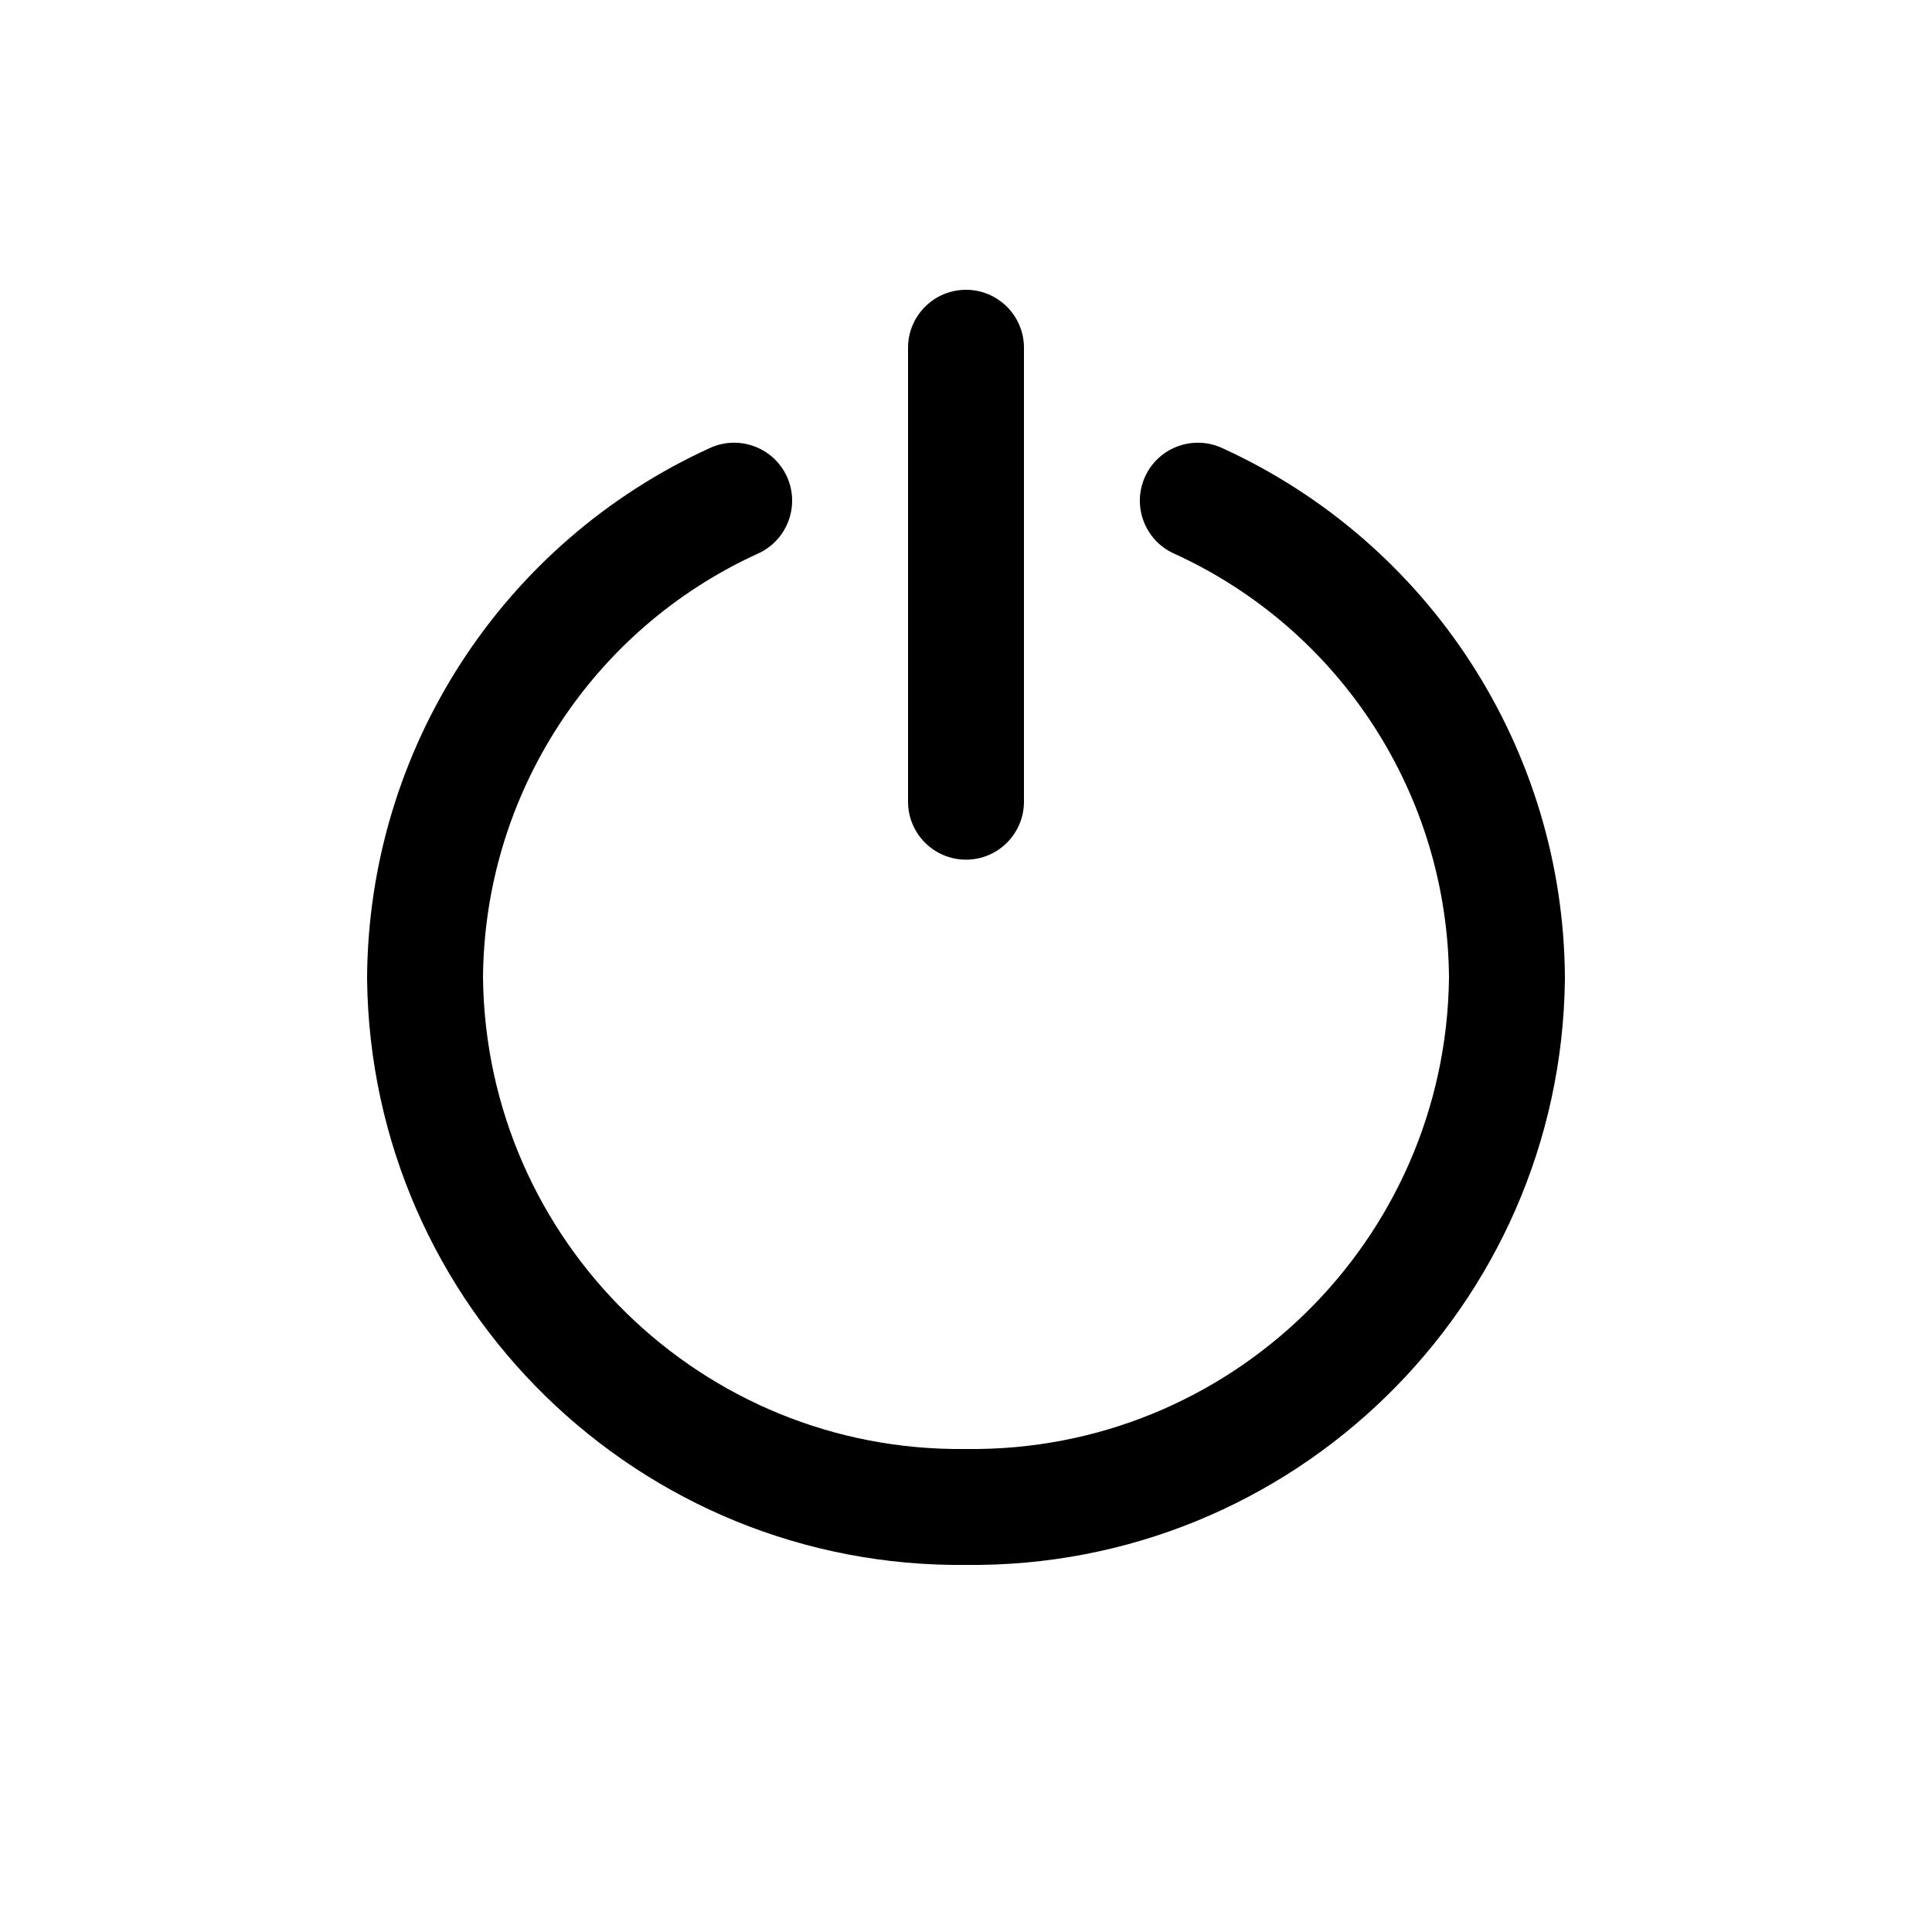
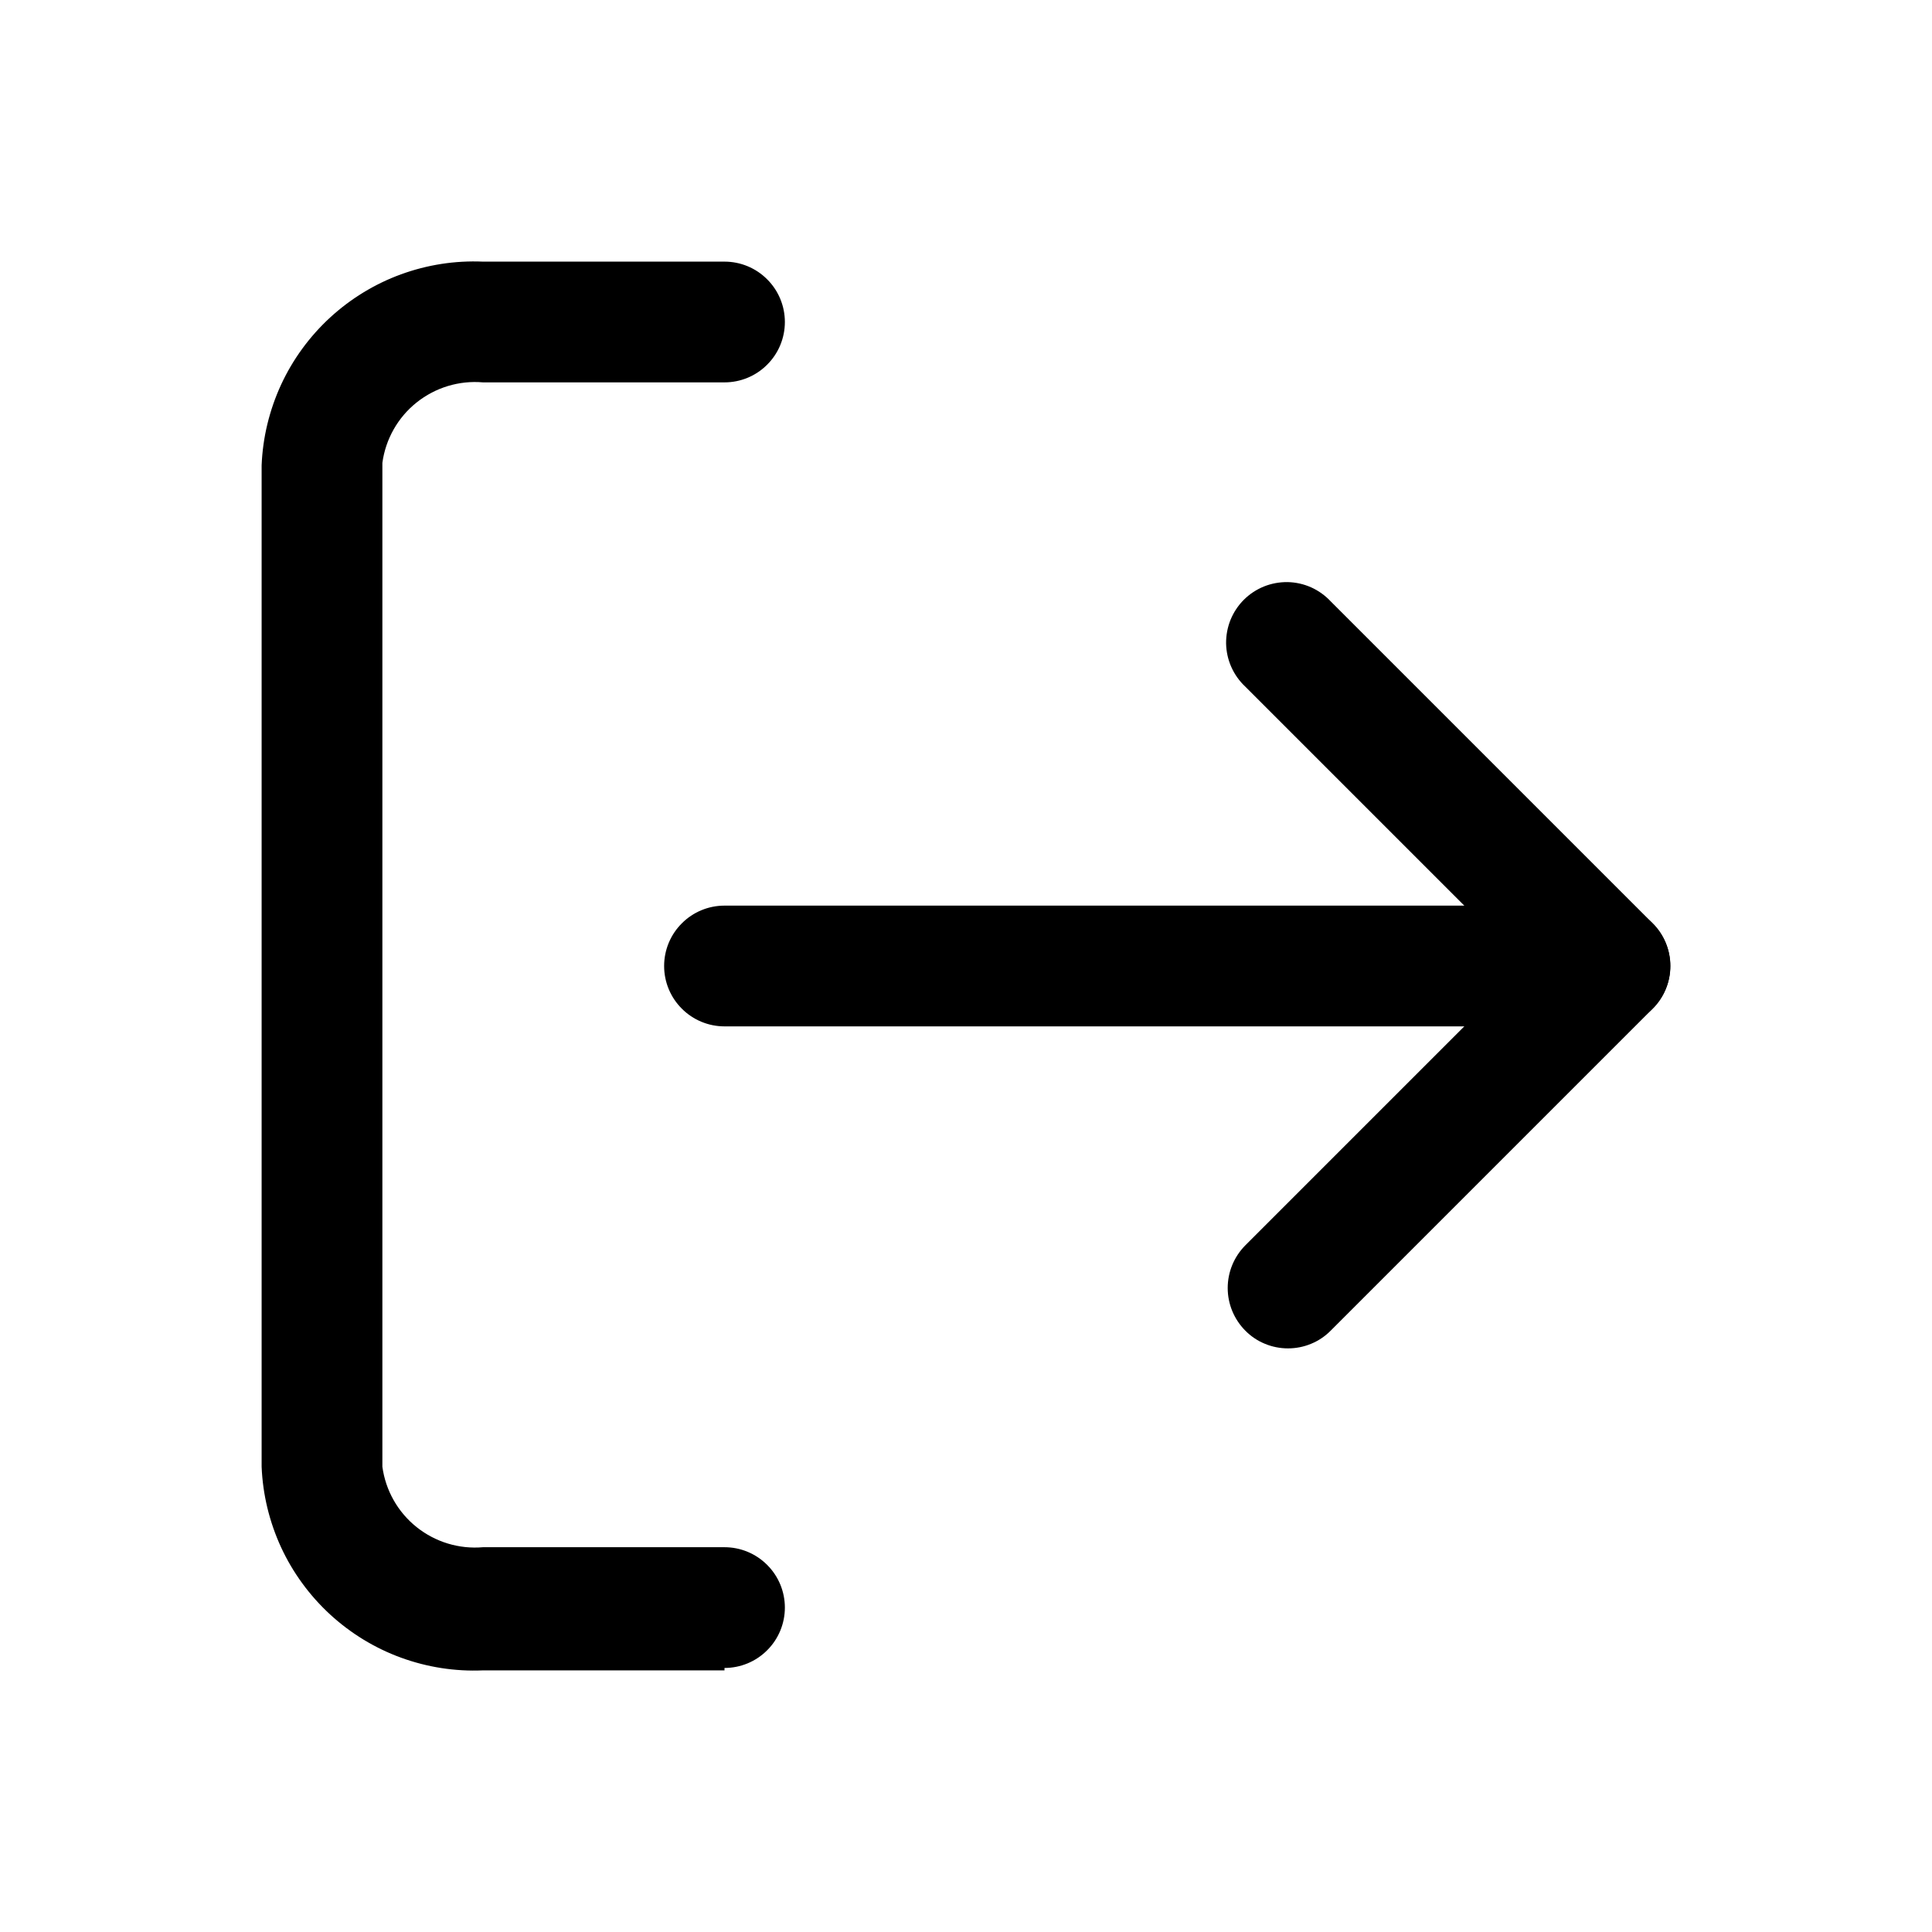
- <svg xmlns="http://www.w3.org/2000/svg" width="800px" height="800px" viewBox="0 -0.5 25 25" fill="none">
-   <path d="M11.75 9.874C11.75 10.288 12.086 10.624 12.5 10.624C12.914 10.624 13.25 10.288 13.25 9.874H11.75ZM13.25 4C13.25 3.586 12.914 3.25 12.5 3.25C12.086 3.25 11.75 3.586 11.75 4H13.25ZM9.811 6.662C10.188 6.49 10.354 6.045 10.183 5.668C10.011 5.291 9.566 5.125 9.189 5.296L9.811 6.662ZM5.5 12.16L4.75 12.156L4.75 12.169L5.5 12.16ZM12.5 19L12.509 18.25C12.503 18.25 12.497 18.25 12.491 18.25L12.5 19ZM19.5 12.16L20.25 12.169L20.25 12.156L19.5 12.16ZM15.811 5.296C15.434 5.125 14.989 5.291 14.817 5.668C14.646 6.045 14.812 6.49 15.189 6.662L15.811 5.296ZM13.25 9.874V4H11.75V9.874H13.25ZM9.189 5.296C6.498 6.522 4.766 9.2 4.75 12.156L6.25 12.164C6.262 9.792 7.652 7.644 9.811 6.662L9.189 5.296ZM4.75 12.169C4.799 16.405 8.273 19.799 12.509 19.75L12.491 18.25C9.084 18.289 6.29 15.559 6.25 12.151L4.75 12.169ZM12.491 19.75C16.727 19.799 20.201 16.405 20.25 12.169L18.75 12.151C18.71 15.559 15.916 18.289 12.509 18.25L12.491 19.75ZM20.25 12.156C20.235 9.2 18.502 6.522 15.811 5.296L15.189 6.662C17.348 7.644 18.738 9.792 18.75 12.164L20.25 12.156Z" fill="#000000" />
+ <svg xmlns="http://www.w3.org/2000/svg" width="800px" height="800px" viewBox="0 0 24 24" fill="none">
+   <path d="M9 20.75H6C5.653 20.765 5.307 20.711 4.981 20.592C4.655 20.473 4.356 20.29 4.1 20.055C3.845 19.82 3.638 19.537 3.492 19.222C3.347 18.907 3.264 18.567 3.25 18.22V5.78C3.264 5.433 3.347 5.093 3.492 4.778C3.638 4.463 3.845 4.18 4.1 3.945C4.356 3.71 4.655 3.527 4.981 3.408C5.307 3.289 5.653 3.235 6 3.25H9C9.199 3.25 9.39 3.329 9.53 3.47C9.671 3.61 9.75 3.801 9.75 4C9.75 4.199 9.671 4.39 9.53 4.53C9.39 4.671 9.199 4.75 9 4.75H6C5.703 4.724 5.408 4.814 5.175 5C4.942 5.186 4.79 5.455 4.75 5.75V18.22C4.79 18.515 4.942 18.784 5.175 18.97C5.408 19.156 5.703 19.246 6 19.22H9C9.199 19.22 9.39 19.299 9.53 19.44C9.671 19.58 9.75 19.771 9.75 19.97C9.75 20.169 9.671 20.36 9.53 20.5C9.39 20.641 9.199 20.72 9 20.72V20.75Z" fill="#000000" />
+   <path d="M16 16.75C15.902 16.75 15.804 16.731 15.713 16.693C15.622 16.656 15.539 16.6 15.47 16.53C15.33 16.389 15.251 16.199 15.251 16C15.251 15.801 15.33 15.611 15.47 15.47L18.94 12L15.47 8.53C15.396 8.461 15.337 8.378 15.296 8.286C15.255 8.194 15.233 8.095 15.231 7.994C15.23 7.894 15.248 7.794 15.286 7.7C15.324 7.607 15.38 7.522 15.451 7.451C15.522 7.38 15.607 7.324 15.7 7.286C15.794 7.248 15.894 7.23 15.995 7.231C16.095 7.233 16.195 7.255 16.287 7.296C16.378 7.337 16.461 7.396 16.53 7.47L20.53 11.47C20.671 11.611 20.749 11.801 20.749 12C20.749 12.199 20.671 12.389 20.53 12.53L16.53 16.53C16.461 16.6 16.378 16.656 16.287 16.693C16.196 16.731 16.099 16.75 16 16.75Z" fill="#000000" />
+   <path d="M20 12.75H9C8.801 12.75 8.61 12.671 8.47 12.53C8.329 12.39 8.25 12.199 8.25 12C8.25 11.801 8.329 11.61 8.47 11.47C8.61 11.329 8.801 11.25 9 11.25H20C20.199 11.25 20.39 11.329 20.53 11.47C20.671 11.61 20.75 11.801 20.75 12C20.75 12.199 20.671 12.39 20.53 12.53C20.39 12.671 20.199 12.75 20 12.75Z" fill="#000000" />
</svg>
